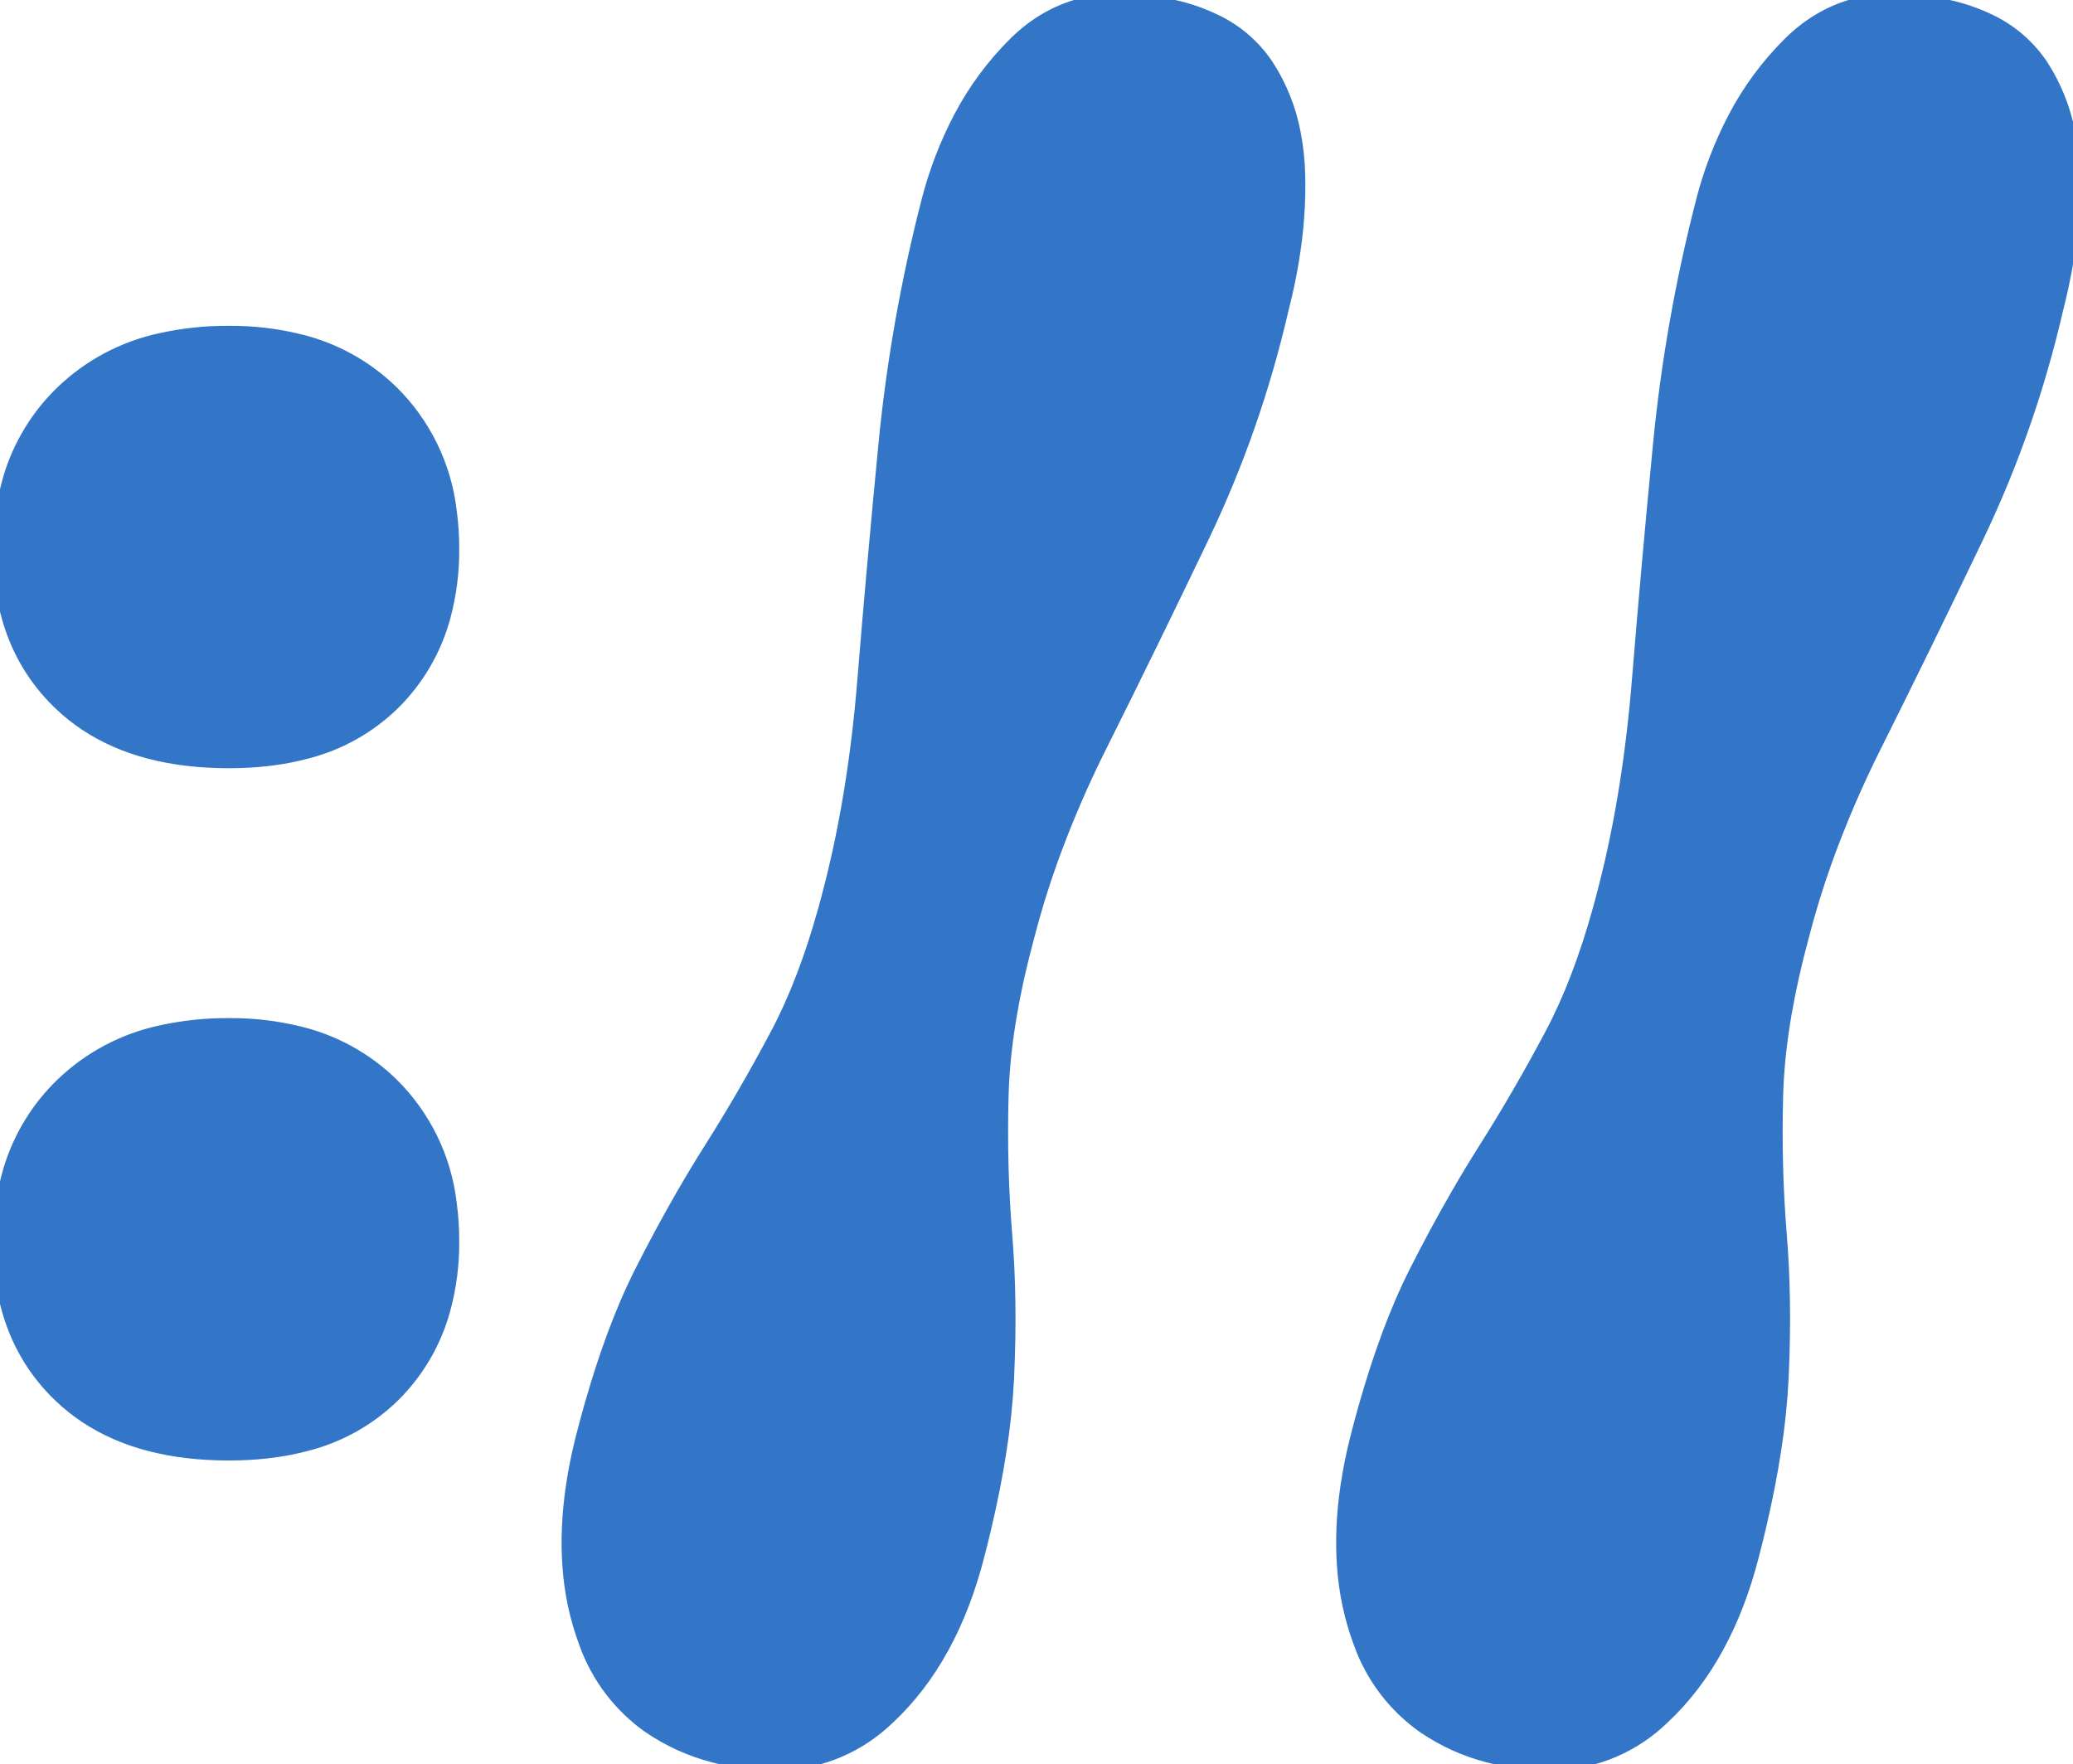
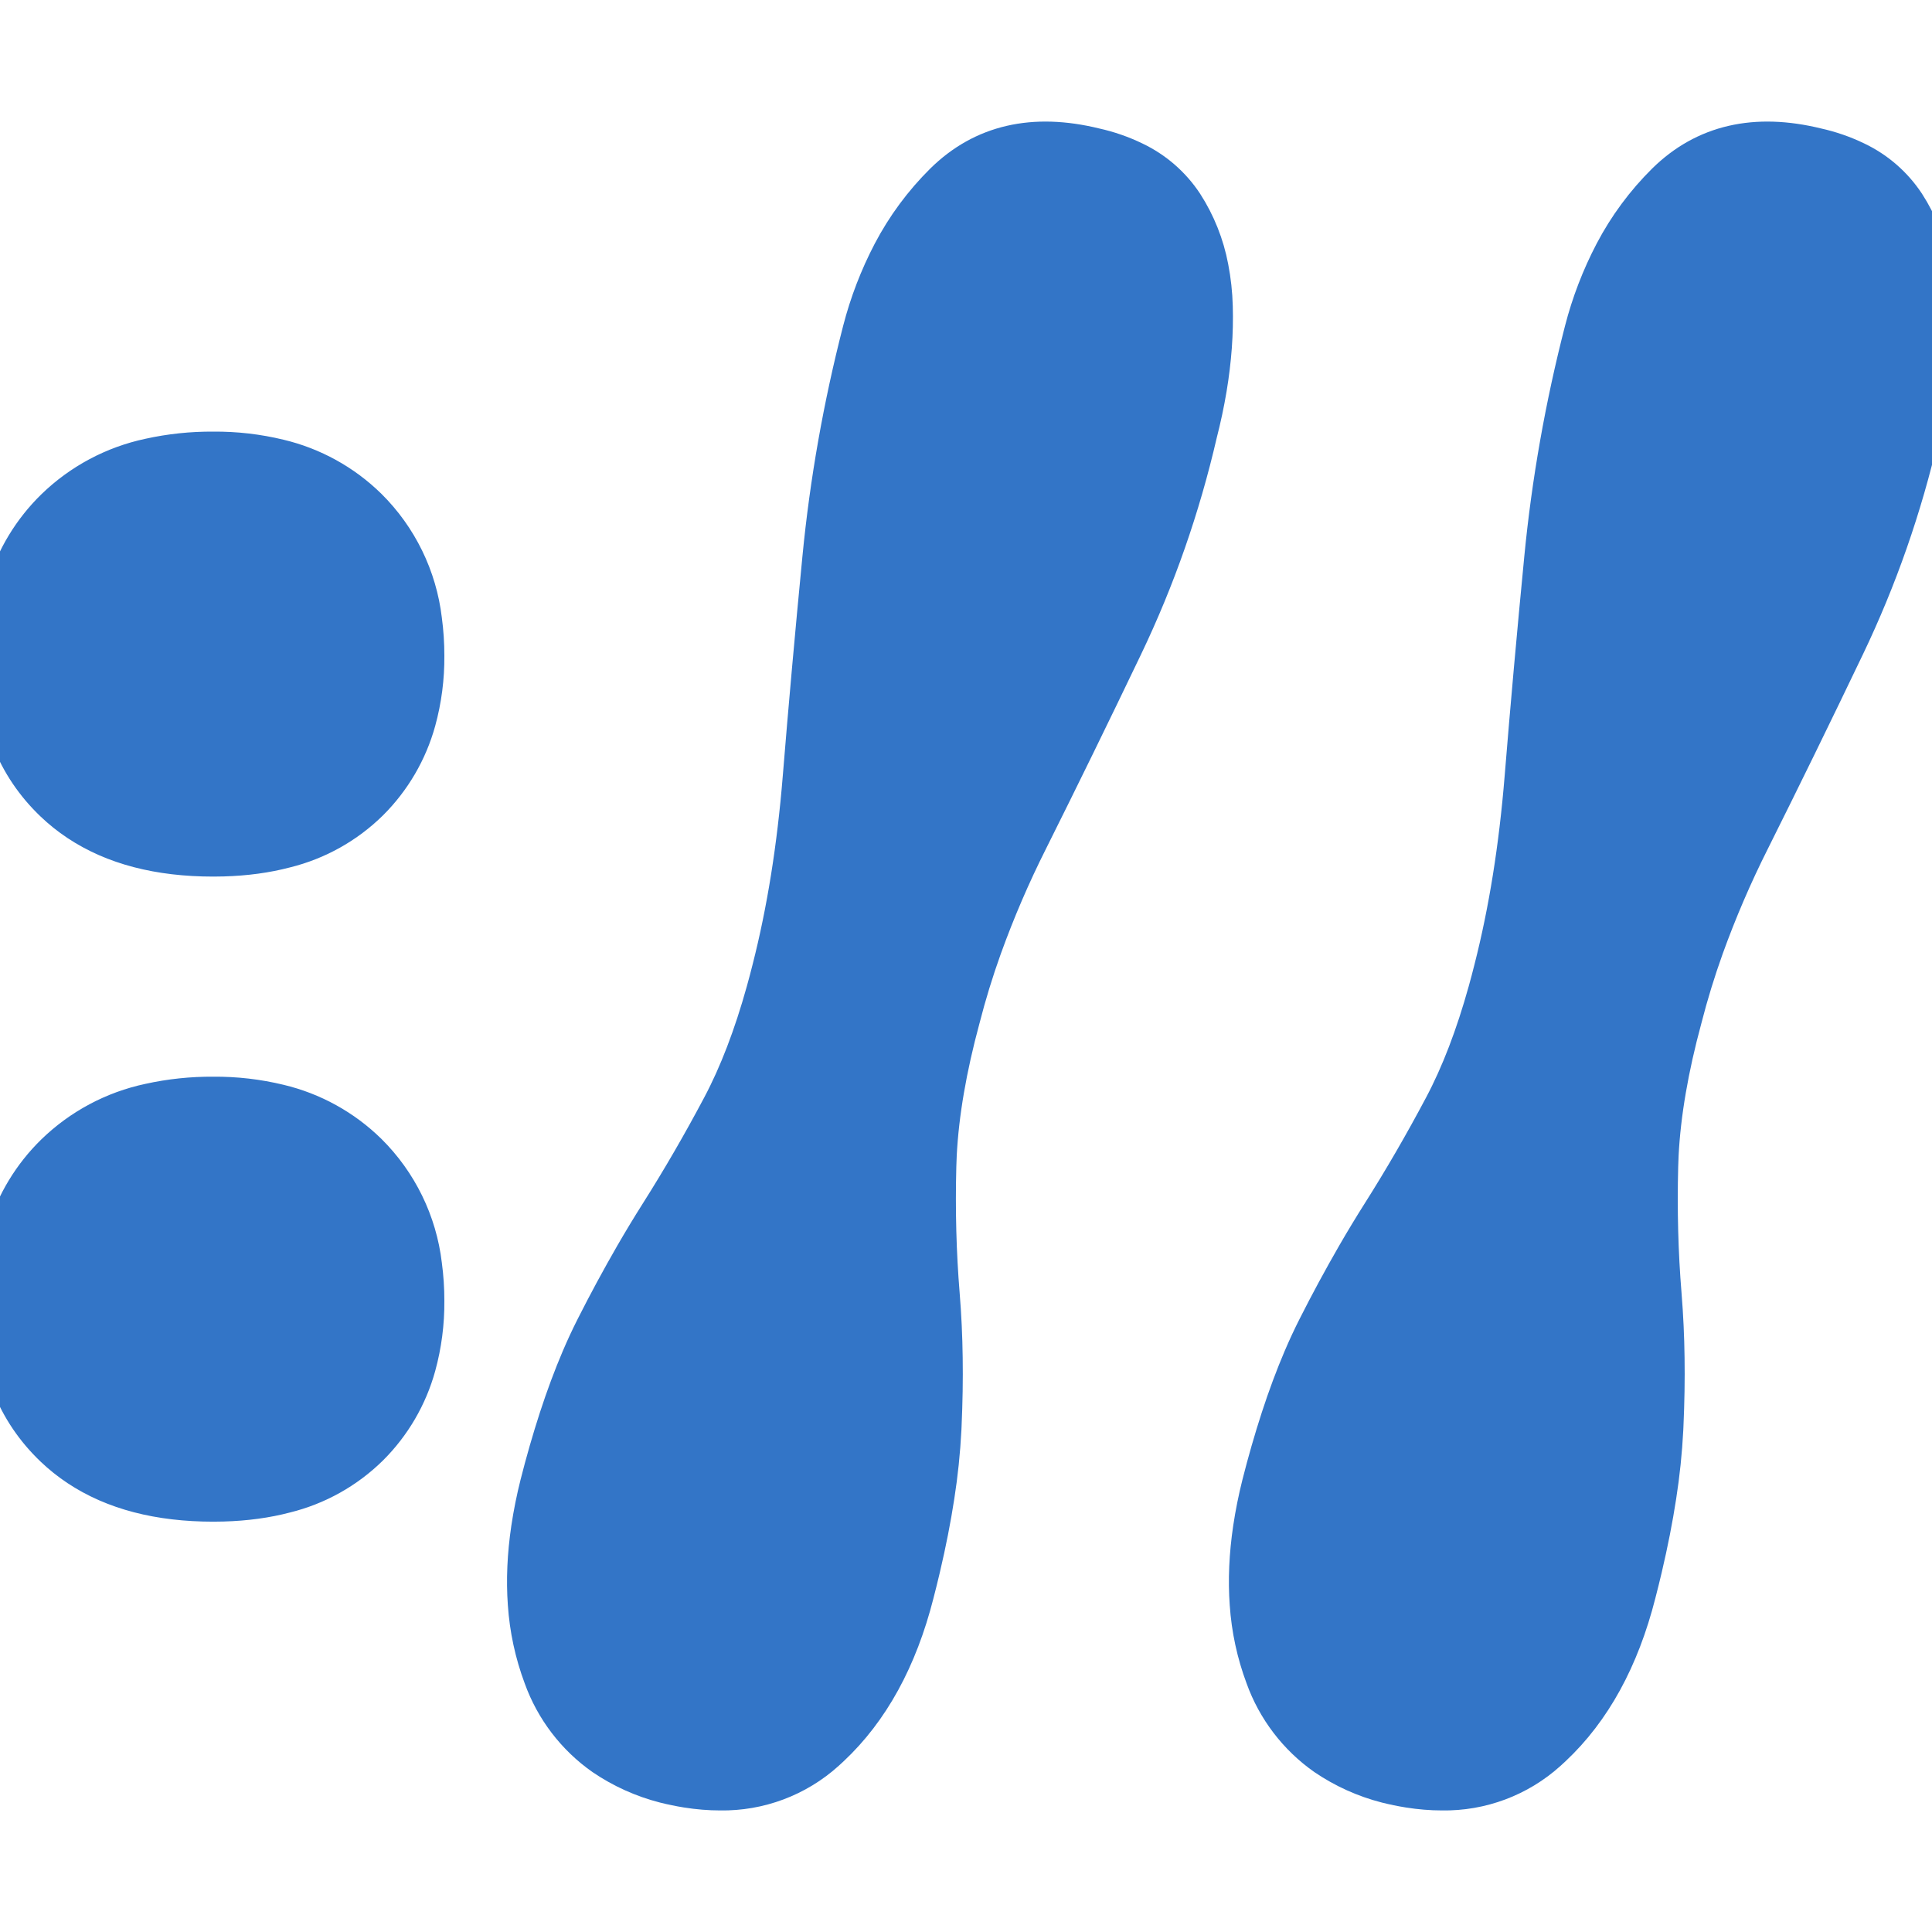
- <svg xmlns="http://www.w3.org/2000/svg" class="h-8 me-4" viewBox="0 0 113.21 96.291">
+ <svg xmlns="http://www.w3.org/2000/svg" class="h-8 me-4" viewBox="0 0 113.21 96.291" width="32px" height="32px">
  <g id="svgGroup" stroke-linecap="round" fill-rule="evenodd" font-size="9pt" stroke="#3375c7" stroke-width="0.2mm" fill="#3375c7" style="stroke:#3375c7;stroke-width:0.2mm;fill:#3375c7">
    <path d="M 35.487 94.285 A 11.226 11.226 0 0 0 39.001 95.869 A 15.07 15.07 0 0 0 40.291 96.134 Q 41.276 96.29 42.196 96.29 A 8.802 8.802 0 0 0 48.251 94.019 A 14.043 14.043 0 0 0 48.522 93.77 Q 51.957 90.547 53.401 84.869 A 68.416 68.416 0 0 0 53.771 83.374 Q 54.29 81.167 54.596 79.173 A 37.612 37.612 0 0 0 55.001 75.269 A 74.356 74.356 0 0 0 55.01 75.059 Q 55.102 73.018 55.074 71.108 A 54.638 54.638 0 0 0 54.901 67.419 Q 54.601 63.769 54.701 59.869 A 26.701 26.701 0 0 1 54.727 59.176 Q 54.915 55.547 56.101 51.169 A 46.639 46.639 0 0 1 57.388 46.975 A 57.282 57.282 0 0 1 60.101 40.669 Q 62.801 35.269 65.651 29.319 Q 68.501 23.369 70.001 16.869 A 31.11 31.11 0 0 0 70.555 14.262 Q 70.967 11.792 70.901 9.519 A 13.613 13.613 0 0 0 70.655 7.265 A 10.234 10.234 0 0 0 69.201 3.619 A 7.004 7.004 0 0 0 66.371 1.157 A 10.271 10.271 0 0 0 64.101 0.369 Q 58.801 -0.931 55.451 2.369 A 16.561 16.561 0 0 0 52.442 6.439 A 21.168 21.168 0 0 0 50.701 10.969 Q 49.001 17.569 48.351 24.269 Q 47.701 30.969 47.201 37.119 Q 46.701 43.269 45.401 48.369 A 51.552 51.552 0 0 1 45.052 49.689 Q 43.955 53.633 42.451 56.469 Q 40.701 59.769 38.801 62.769 A 70.437 70.437 0 0 0 37.324 65.212 A 87.204 87.204 0 0 0 35.051 69.419 A 30.61 30.61 0 0 0 34.208 71.231 Q 33.527 72.826 32.914 74.704 A 60.862 60.862 0 0 0 31.801 78.569 A 26.845 26.845 0 0 0 31.286 81.134 Q 30.943 83.44 31.093 85.507 A 14.85 14.85 0 0 0 32.001 89.719 A 9.485 9.485 0 0 0 35.487 94.285 Z M 77.787 94.285 A 11.226 11.226 0 0 0 81.301 95.869 A 15.07 15.07 0 0 0 82.591 96.134 Q 83.576 96.29 84.496 96.29 A 8.802 8.802 0 0 0 90.551 94.019 A 14.043 14.043 0 0 0 90.822 93.77 Q 94.257 90.547 95.701 84.869 A 68.416 68.416 0 0 0 96.071 83.374 Q 96.59 81.167 96.896 79.173 A 37.612 37.612 0 0 0 97.301 75.269 A 74.356 74.356 0 0 0 97.31 75.059 Q 97.402 73.018 97.374 71.108 A 54.638 54.638 0 0 0 97.201 67.419 Q 96.901 63.769 97.001 59.869 A 26.701 26.701 0 0 1 97.027 59.176 Q 97.215 55.547 98.401 51.169 A 46.639 46.639 0 0 1 99.688 46.975 A 57.282 57.282 0 0 1 102.401 40.669 Q 105.101 35.269 107.951 29.319 Q 110.801 23.369 112.301 16.869 A 31.11 31.11 0 0 0 112.855 14.262 Q 113.267 11.792 113.201 9.519 A 13.613 13.613 0 0 0 112.955 7.265 A 10.234 10.234 0 0 0 111.501 3.619 A 7.004 7.004 0 0 0 108.671 1.157 A 10.271 10.271 0 0 0 106.401 0.369 Q 101.101 -0.931 97.751 2.369 A 16.561 16.561 0 0 0 94.742 6.439 A 21.168 21.168 0 0 0 93.001 10.969 Q 91.301 17.569 90.651 24.269 Q 90.001 30.969 89.501 37.119 Q 89.001 43.269 87.701 48.369 A 51.552 51.552 0 0 1 87.352 49.689 Q 86.255 53.633 84.751 56.469 Q 83.001 59.769 81.101 62.769 A 70.437 70.437 0 0 0 79.624 65.212 A 87.204 87.204 0 0 0 77.351 69.419 A 30.61 30.61 0 0 0 76.508 71.231 Q 75.827 72.826 75.214 74.704 A 60.862 60.862 0 0 0 74.101 78.569 A 26.845 26.845 0 0 0 73.586 81.134 Q 73.243 83.44 73.393 85.507 A 14.85 14.85 0 0 0 74.301 89.719 A 9.485 9.485 0 0 0 77.787 94.285 Z M 0.553 63.892 A 13.648 13.648 0 0 0 0.001 67.869 Q 0.001 73.069 3.301 76.219 A 10.162 10.162 0 0 0 4.694 77.332 Q 7.757 79.369 12.501 79.369 A 20.341 20.341 0 0 0 13.066 79.361 Q 15.024 79.306 16.672 78.87 A 10.459 10.459 0 0 0 21.501 76.169 A 10.494 10.494 0 0 0 24.212 71.526 A 13.762 13.762 0 0 0 24.701 67.769 A 15.207 15.207 0 0 0 24.564 65.7 A 10.902 10.902 0 0 0 21.401 59.219 A 10.891 10.891 0 0 0 16.303 56.407 A 15.6 15.6 0 0 0 12.501 55.969 A 16.568 16.568 0 0 0 8.803 56.359 A 11.123 11.123 0 0 0 3.351 59.269 A 10.788 10.788 0 0 0 0.553 63.892 Z M 3.301 38.419 A 10.162 10.162 0 0 0 4.694 39.532 Q 7.757 41.569 12.501 41.569 A 20.341 20.341 0 0 0 13.066 41.561 Q 15.024 41.506 16.672 41.07 A 10.459 10.459 0 0 0 21.501 38.369 A 10.494 10.494 0 0 0 24.212 33.726 A 13.762 13.762 0 0 0 24.701 29.969 A 15.207 15.207 0 0 0 24.564 27.9 A 10.902 10.902 0 0 0 21.401 21.419 A 10.891 10.891 0 0 0 16.303 18.607 A 15.6 15.6 0 0 0 12.501 18.169 A 16.568 16.568 0 0 0 8.803 18.559 A 11.123 11.123 0 0 0 3.351 21.469 A 10.788 10.788 0 0 0 0.553 26.092 A 13.648 13.648 0 0 0 0.001 30.069 Q 0.001 35.269 3.301 38.419 Z" vector-effect="non-scaling-stroke" />
  </g>
</svg>
